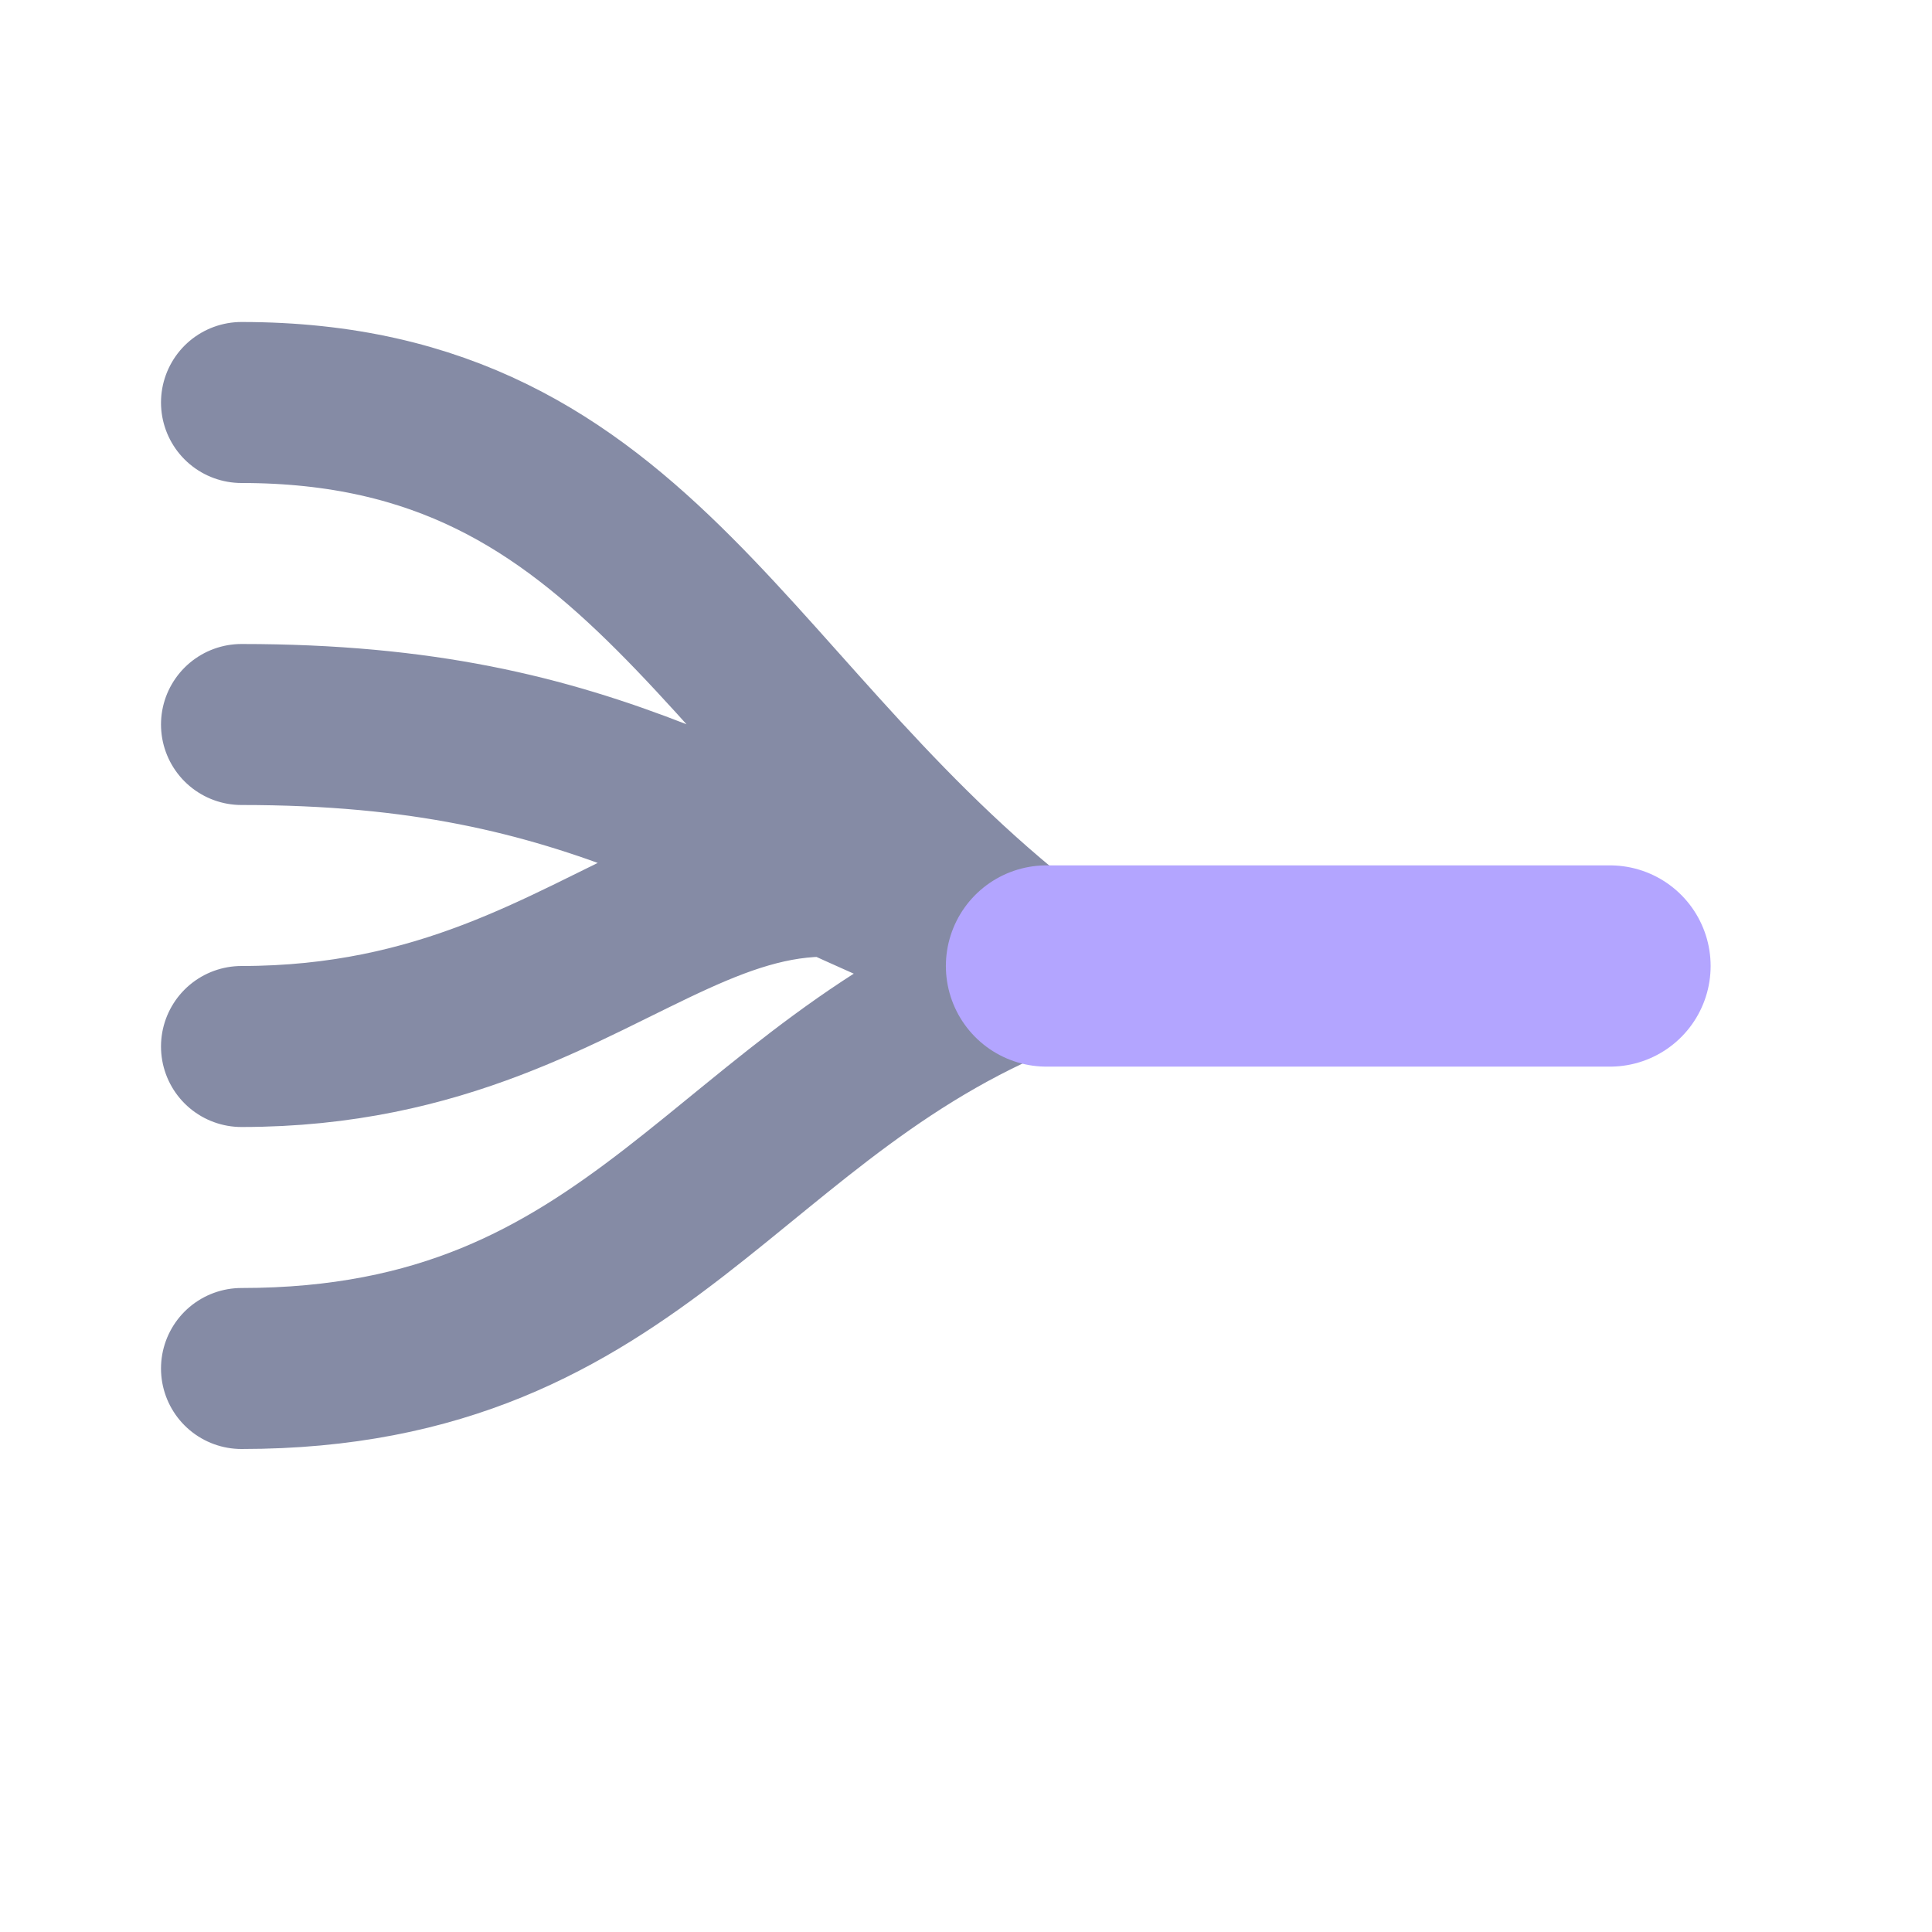
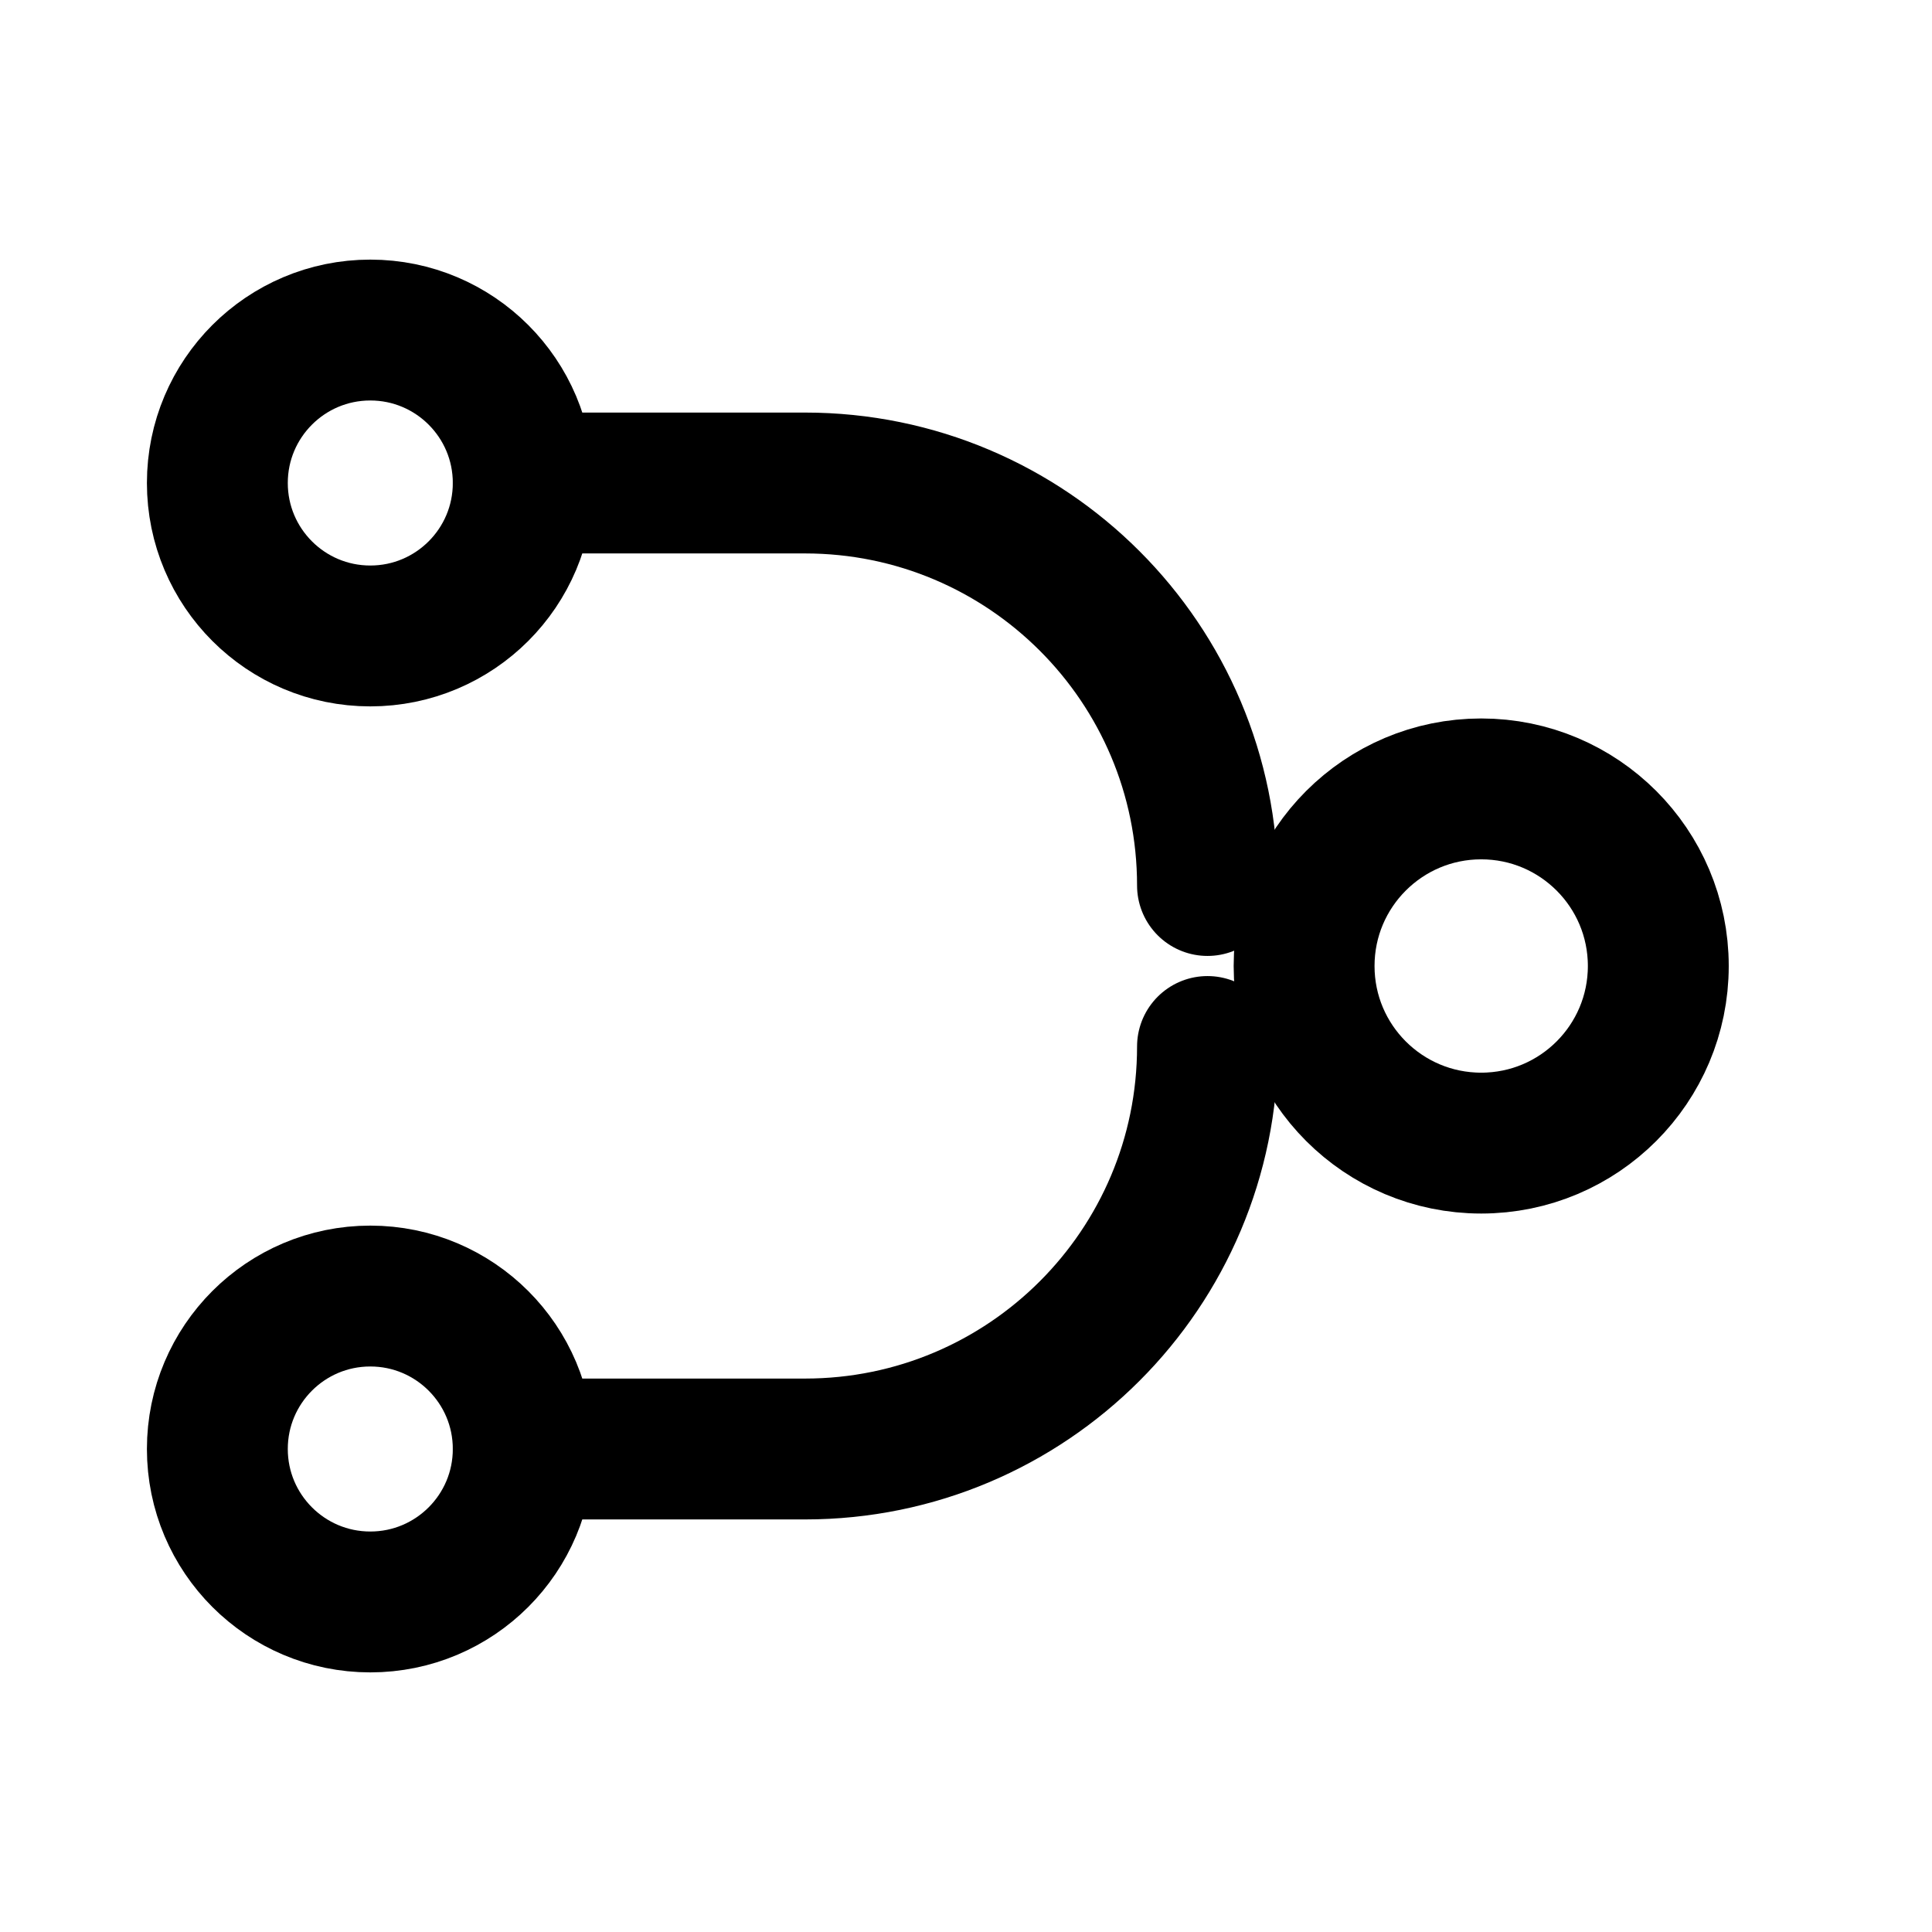
- <svg xmlns="http://www.w3.org/2000/svg" viewBox="0 0 24 24" fill="none" stroke-linecap="round">
-   <path d="M3 5c5 0 6 4 10 7M3 9c4.5 0 6 1.5 10 3M3 13c5 0 6-4 10-1M3 17c5 0 6-3.5 10-5" stroke="#858BA5" stroke-width="2" />
-   <path d="M13 12h7" stroke="#B3A5FF" stroke-width="2.5" />
+ <svg xmlns="http://www.w3.org/2000/svg" viewBox="0 0 24 24" fill="none" stroke="currentColor" stroke-width="1.75" stroke-linecap="round" stroke-linejoin="round">
+   <circle cx="4.6" cy="6" r="1.9" />
+   <circle cx="4.6" cy="18" r="1.9" />
+   <circle cx="18.4" cy="12" r="2.2" />
+   <path d="M6.5 6h3.5a5 5 0 0 1 5 5M6.5 18h3.5a5 5 0 0 0 5-5" />
</svg>
